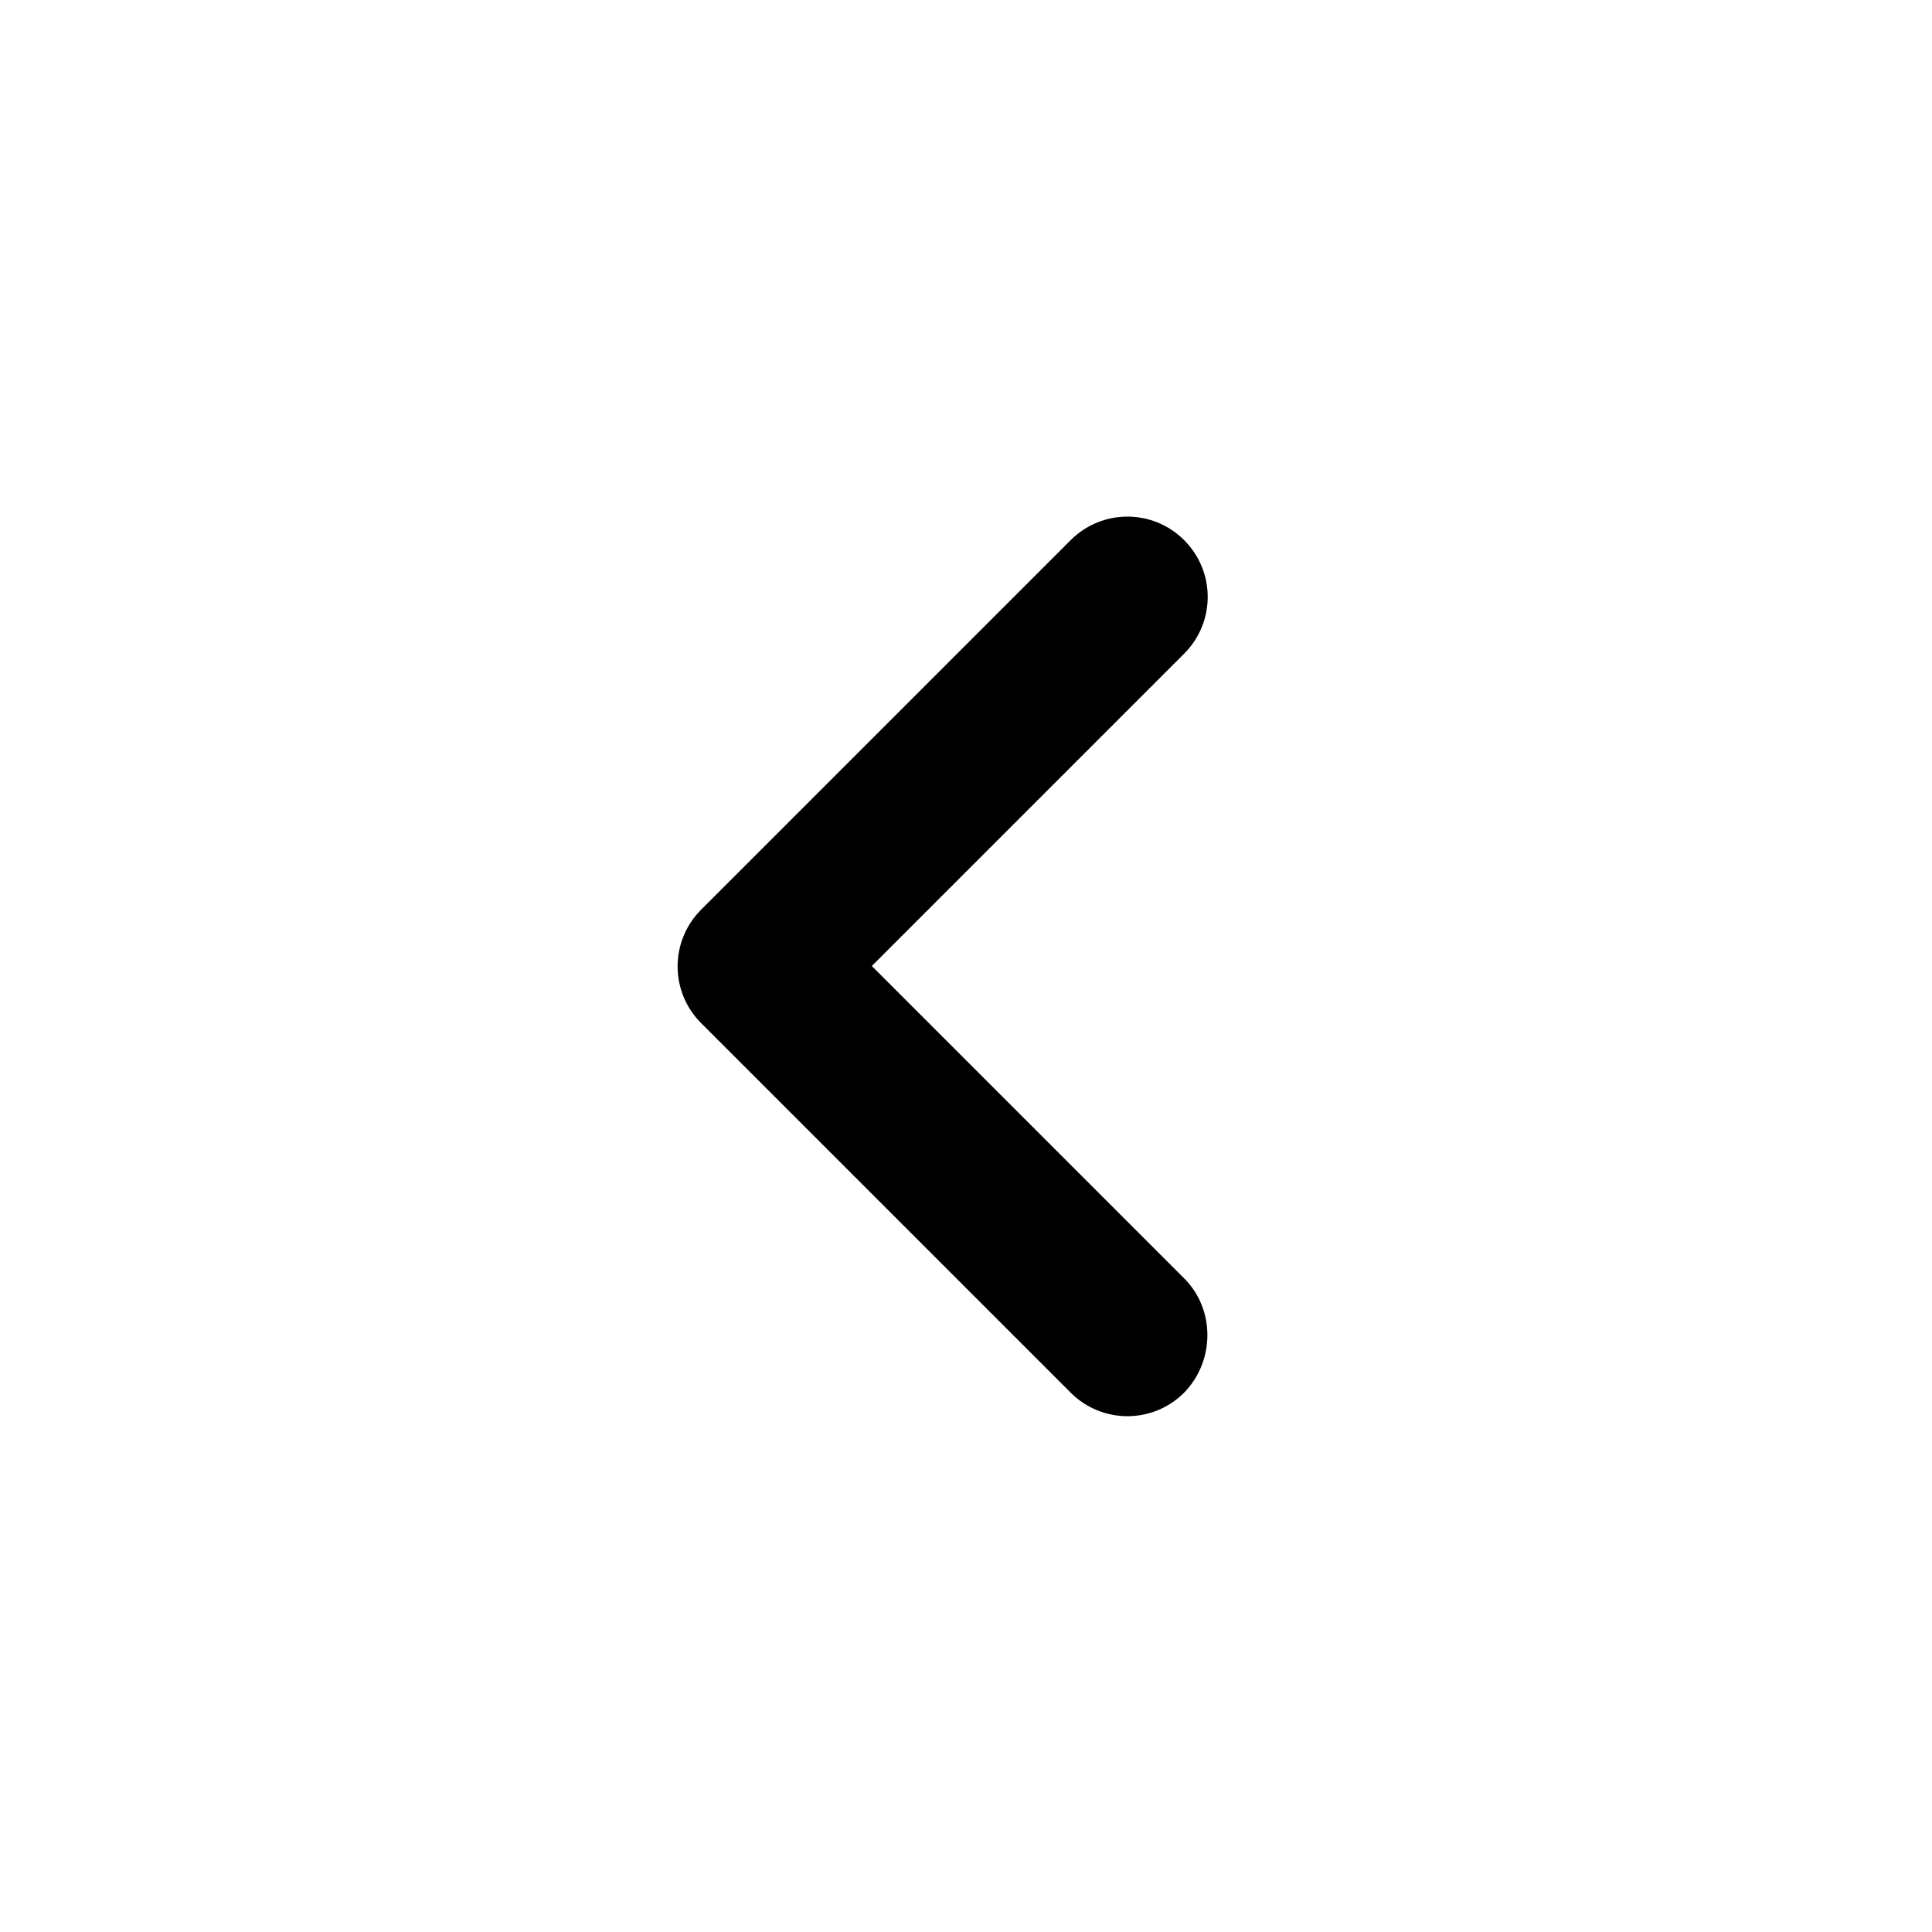
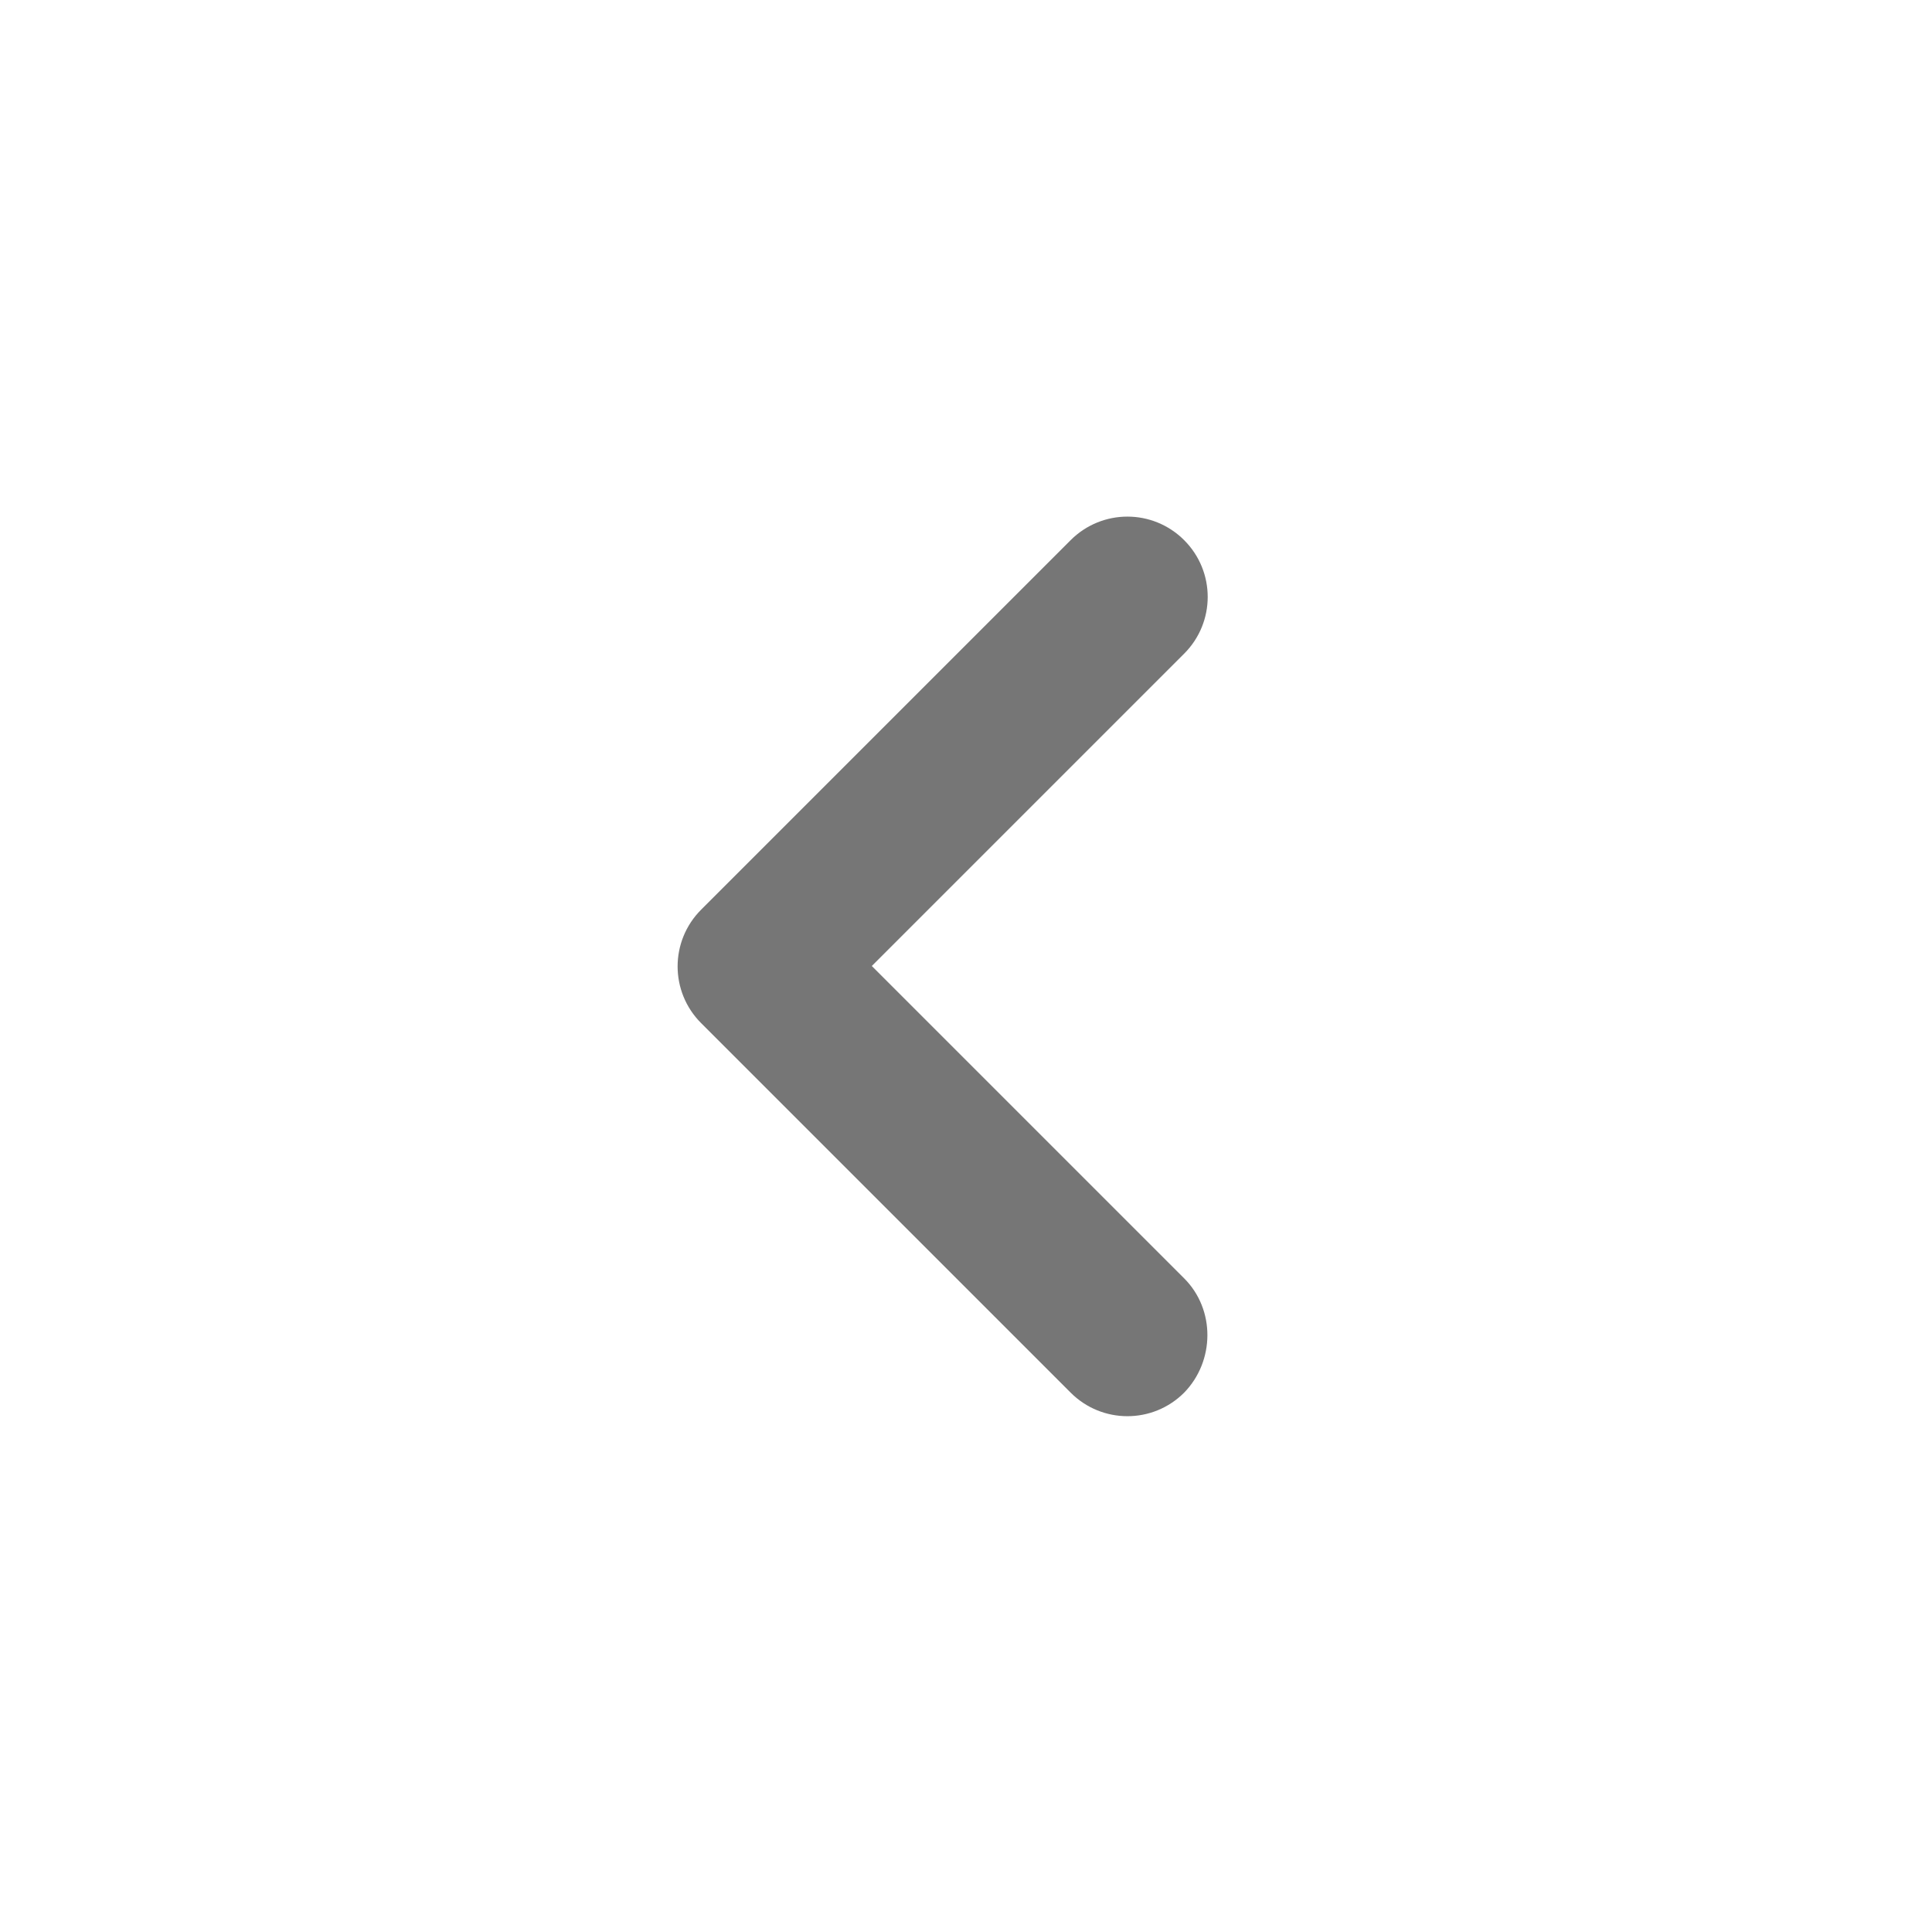
- <svg xmlns="http://www.w3.org/2000/svg" height="24" viewBox="0 0 24 24" width="24">
-   <path d="M14.71 15.88L10.83 12l3.88-3.88c.39-.39.39-1.02 0-1.41-.39-.39-1.02-.39-1.41 0L8.71 11.3c-.39.39-.39 1.02 0 1.41l4.59 4.59c.39.39 1.02.39 1.41 0 .38-.39.39-1.03 0-1.42z" />
+ <svg xmlns="http://www.w3.org/2000/svg" viewBox="0 0 24 24">
+   <path fill="#767676" d="M14.71 15.88L10.83 12l3.88-3.88c.39-.39.39-1.02 0-1.41 -.39-.39-1.02-.39-1.41 0L8.71 11.3c-.39.39-.39 1.02 0 1.41l4.59 4.59c.39.39 1.02.39 1.41 0 .38-.39.39-1.03 0-1.42Z" />
</svg>
